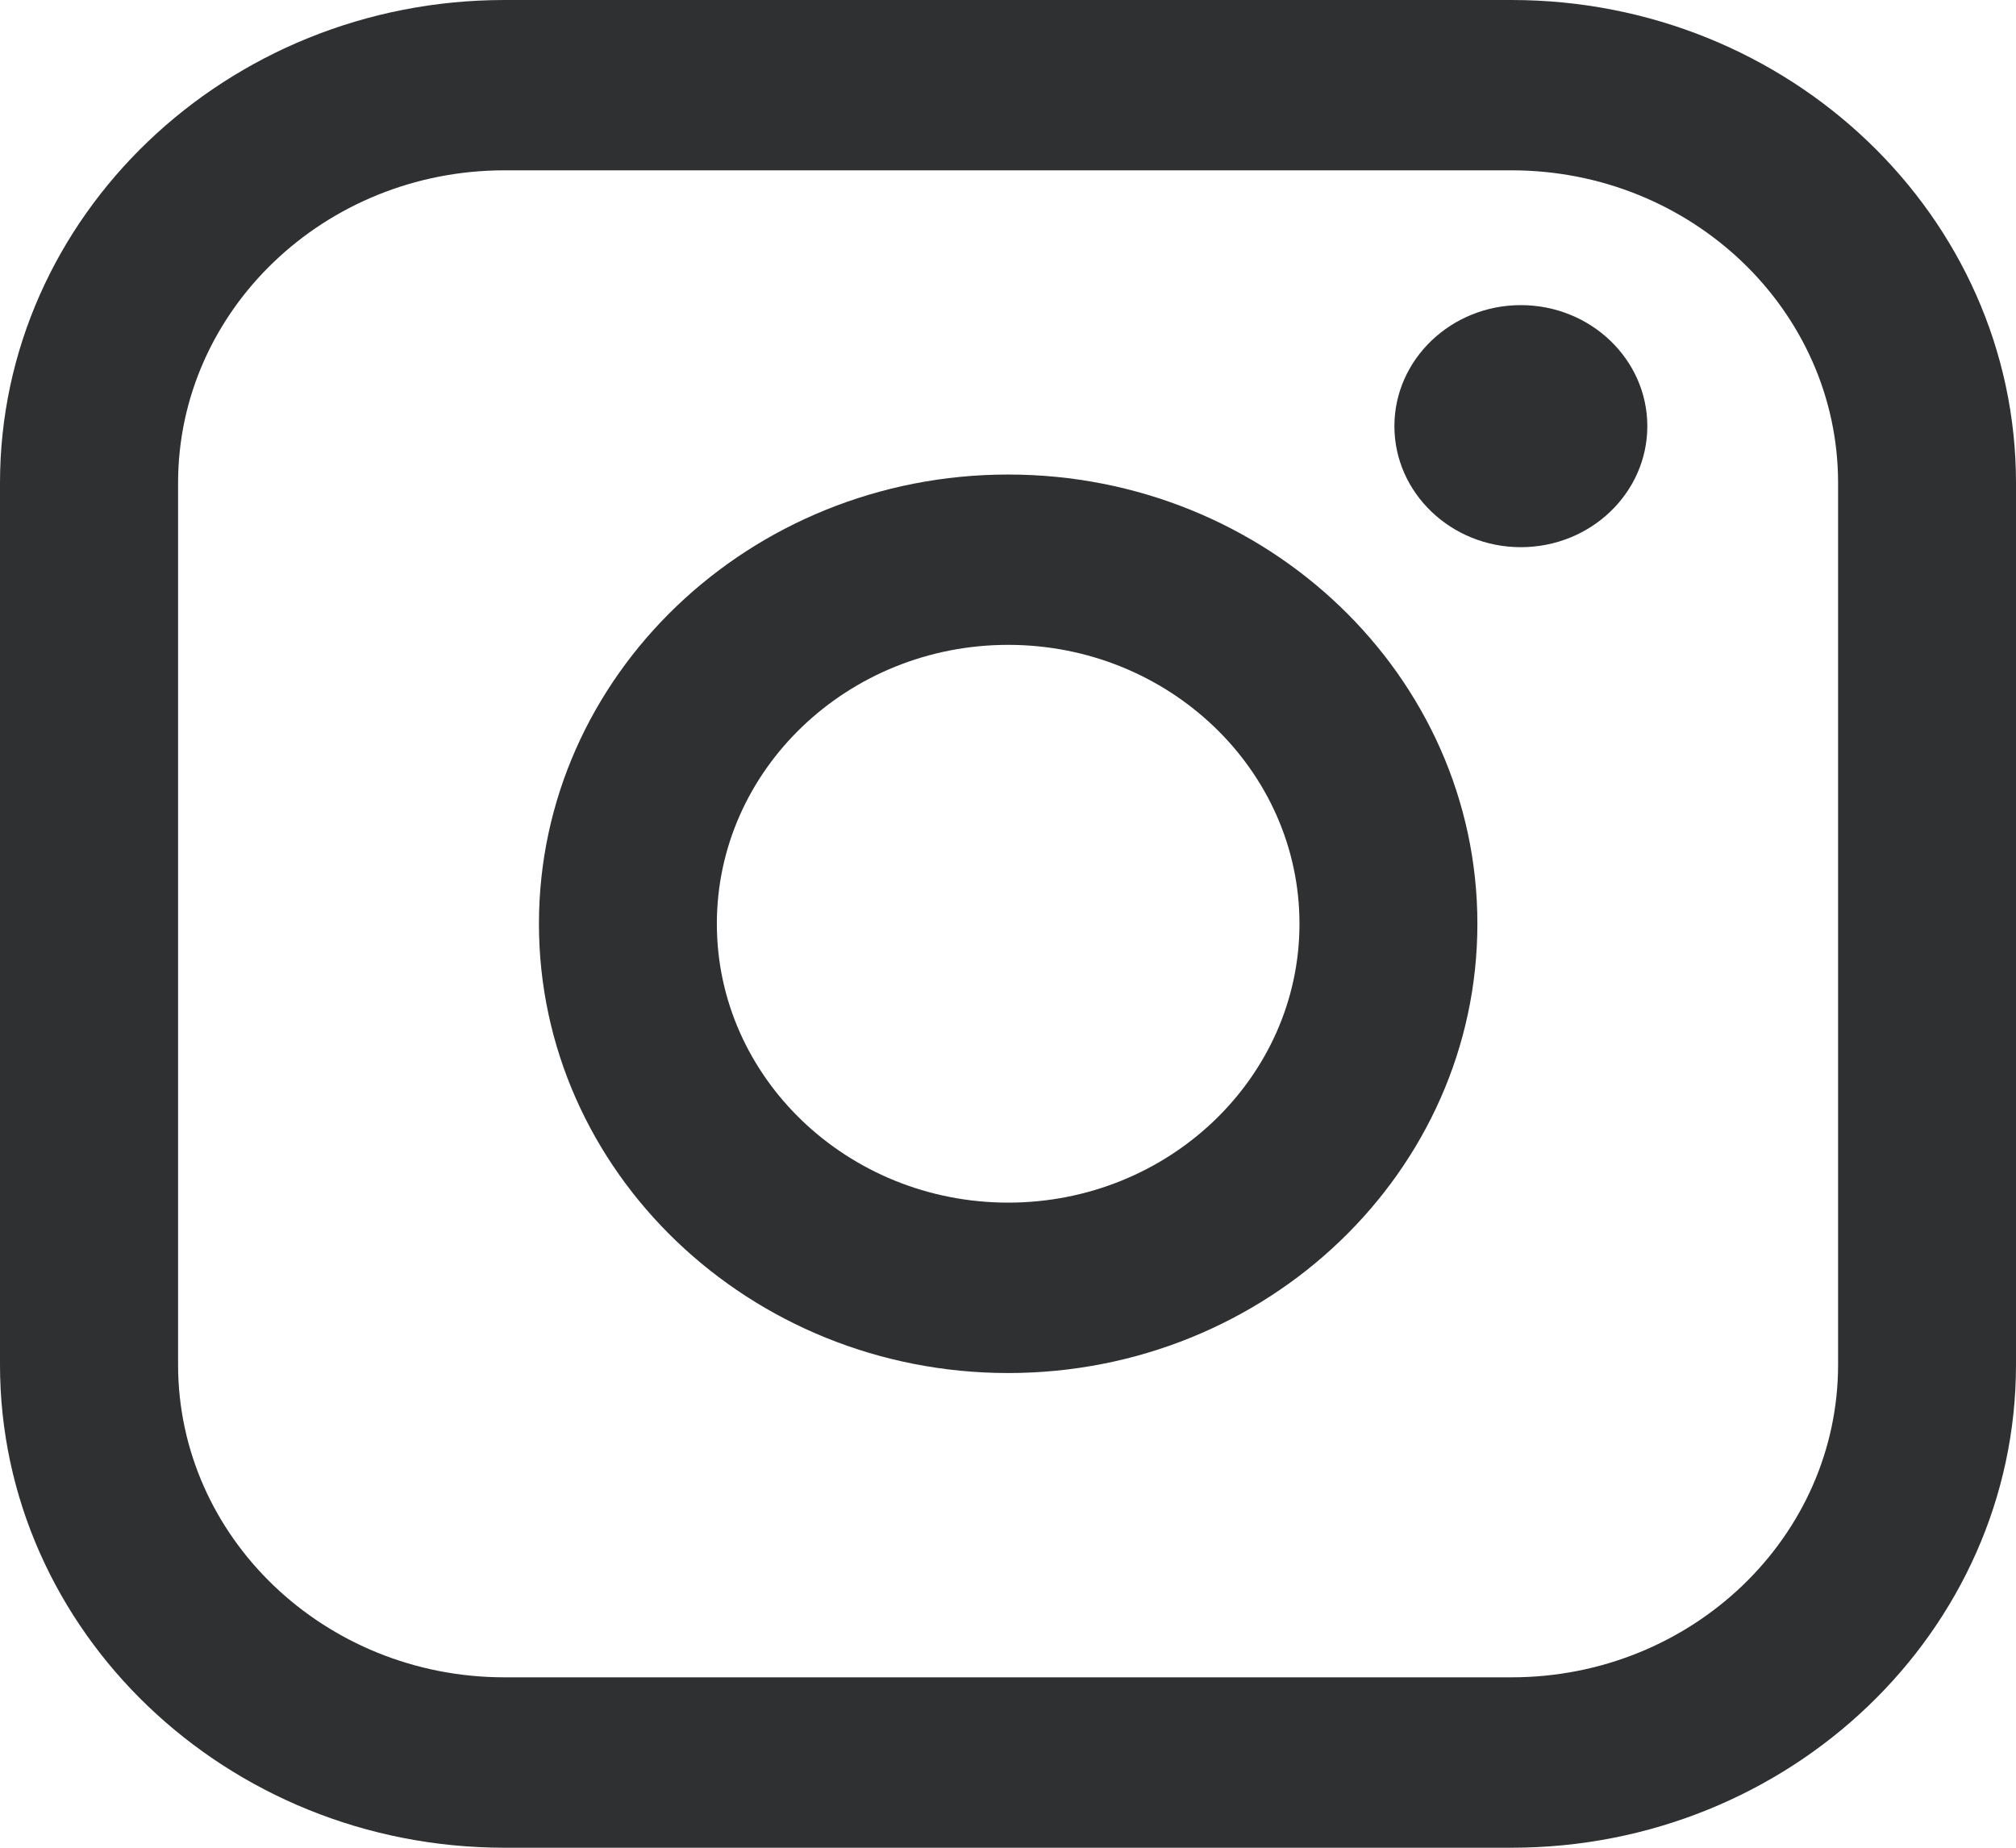
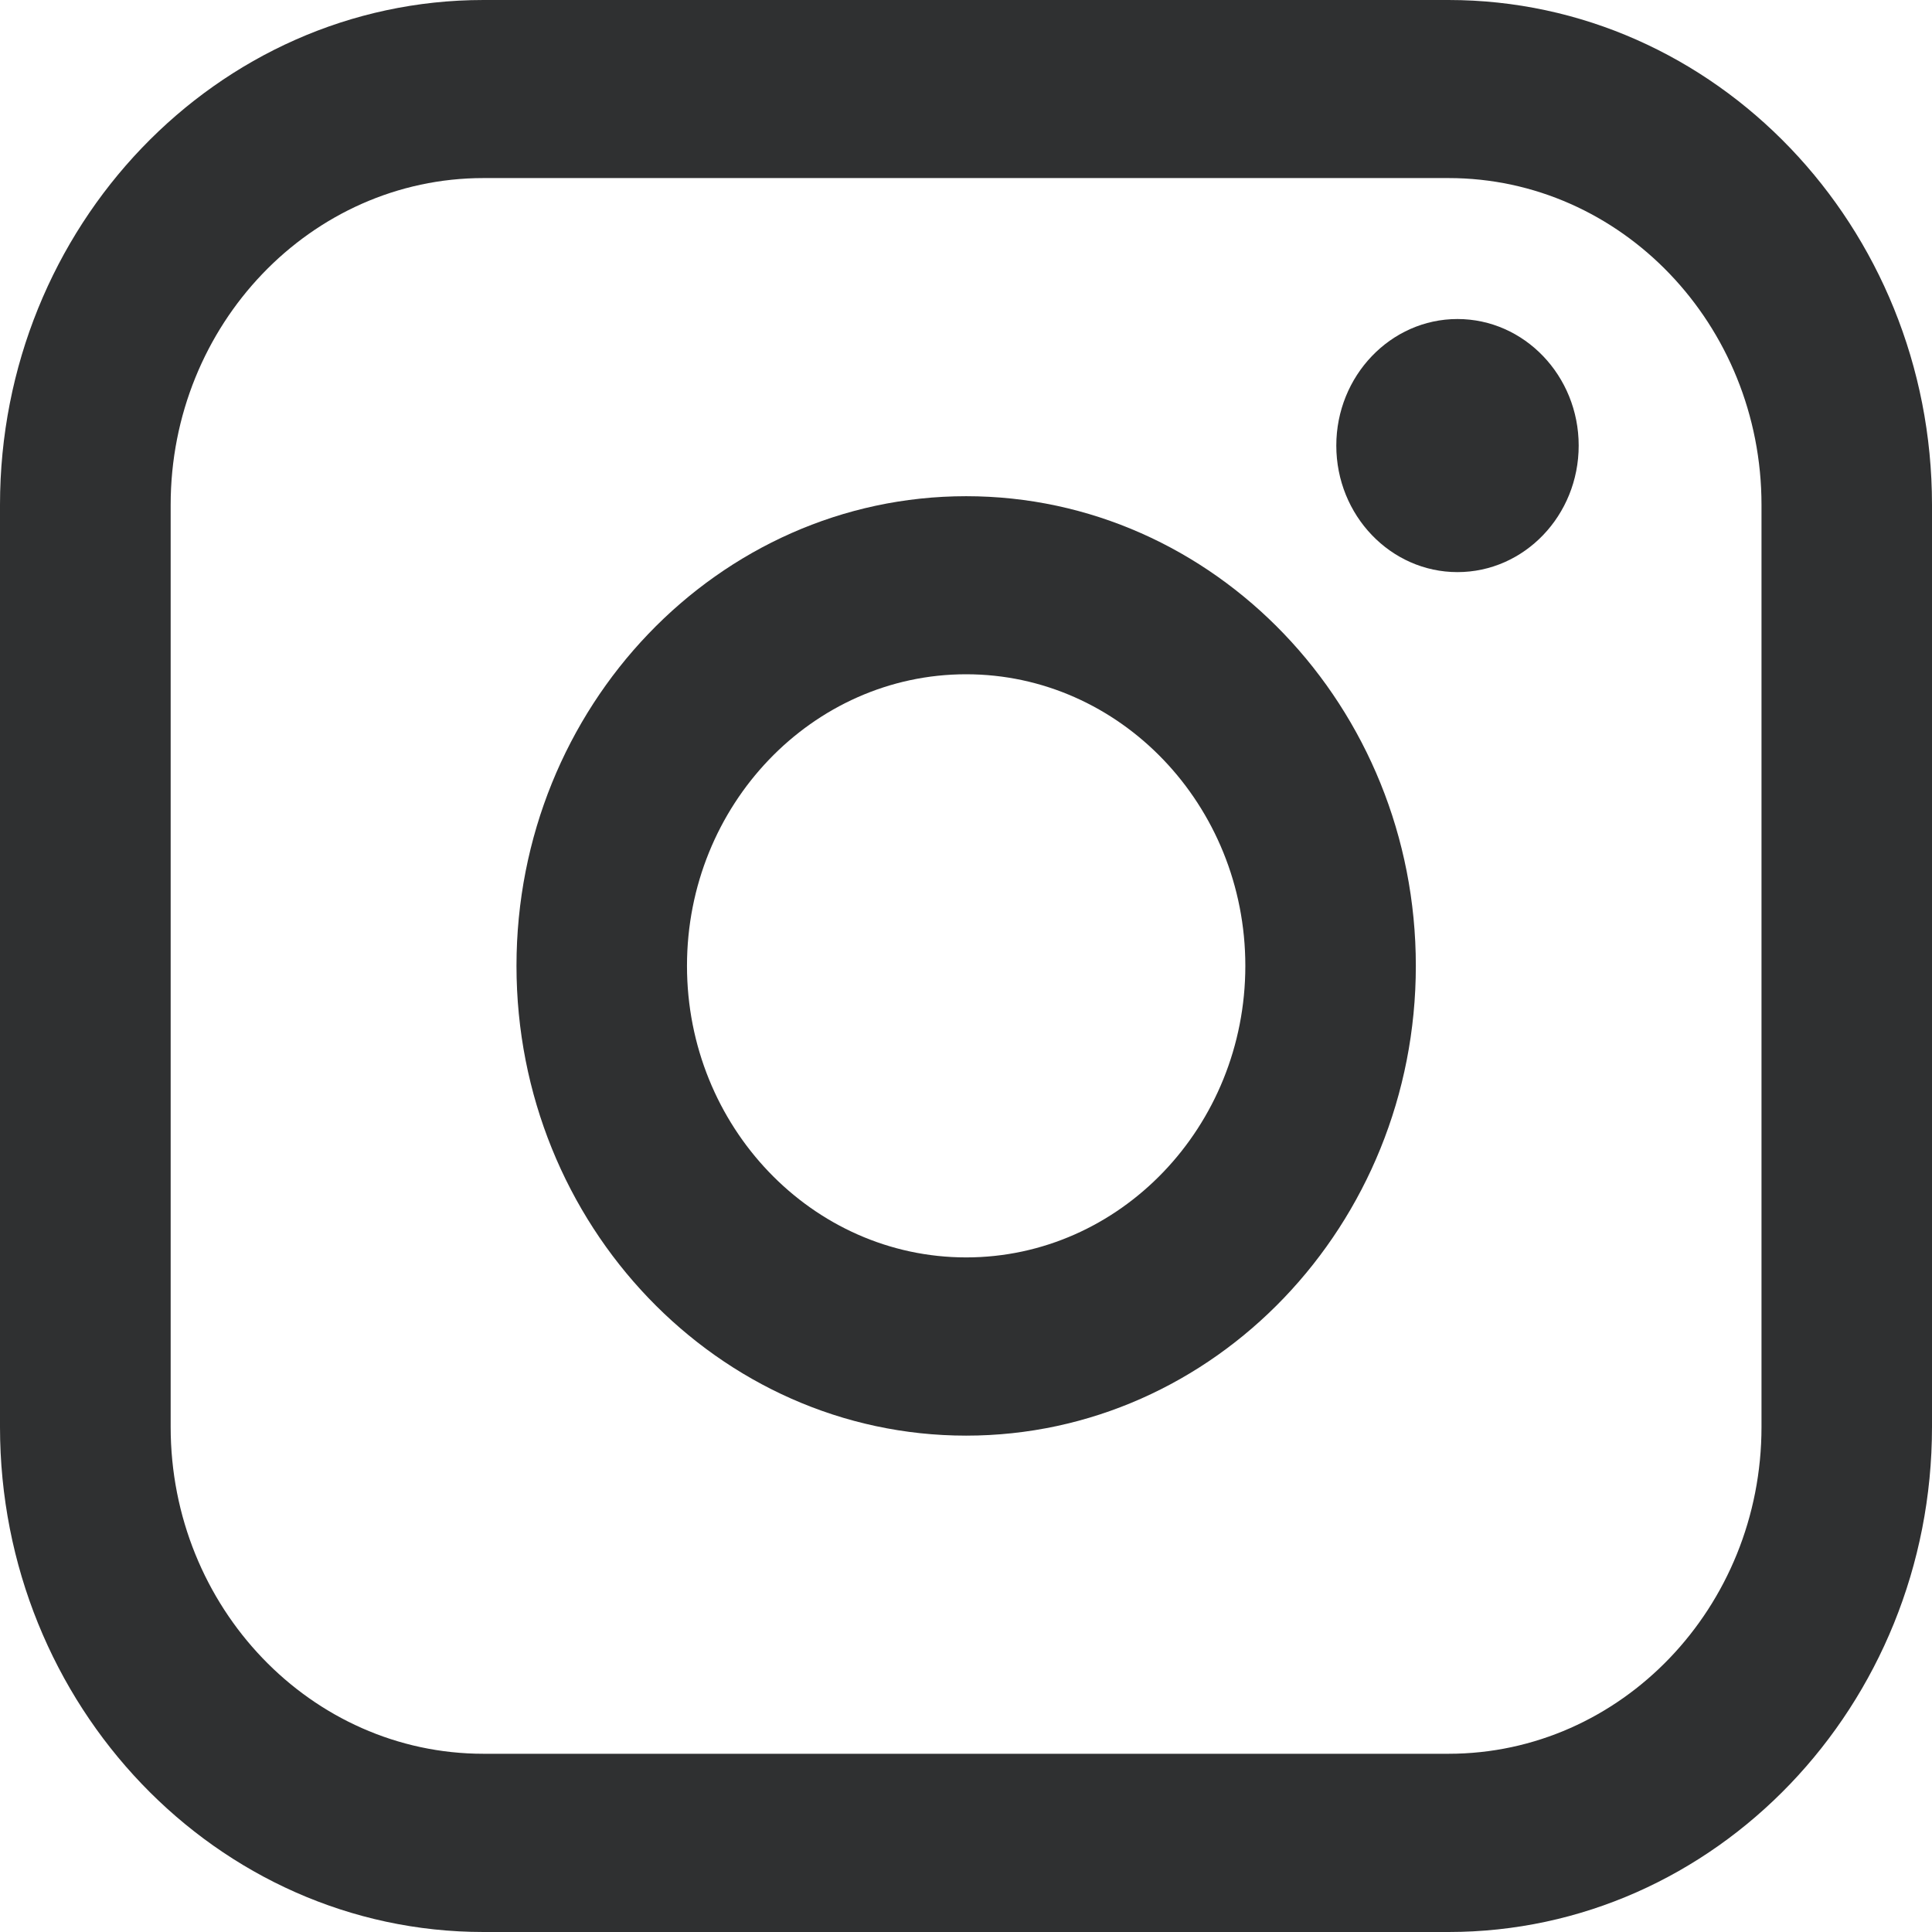
- <svg xmlns="http://www.w3.org/2000/svg" width="24" height="22" viewBox="0 0 24 22" fill="none">
-   <path d="M2.12 5.75C2.12 3.698 3.863 2.028 6.006 2.028H17.994C20.139 2.028 21.882 3.698 21.882 5.75V16.249C21.882 18.302 20.139 19.971 17.994 19.971H6.006C3.863 19.971 2.12 18.302 2.12 16.249V5.75ZM17.994 0H6.006C2.694 0 0 2.579 0 5.75V16.249C0 19.421 2.694 22 6.006 22H17.994C21.306 22 24 19.421 24 16.249V5.75C24 2.579 21.306 0 17.994 0Z" fill="#2F3031" />
-   <path d="M12.002 7.678C13.914 7.678 15.47 9.168 15.47 10.999C15.47 12.829 13.914 14.319 12.002 14.319C10.09 14.319 8.534 12.829 8.534 10.999C8.534 9.168 10.09 7.678 12.002 7.678ZM12.002 16.348C15.083 16.348 17.588 13.948 17.588 10.999C17.588 8.049 15.083 5.65 12.002 5.65C8.922 5.65 6.416 8.049 6.416 10.999C6.416 13.948 8.922 16.348 12.002 16.348Z" fill="#2F3031" />
-   <path d="M18.105 6.515C18.936 6.515 19.611 5.869 19.611 5.074C19.611 4.28 18.936 3.633 18.105 3.633C17.276 3.633 16.6 4.28 16.6 5.074C16.6 5.869 17.276 6.515 18.105 6.515Z" fill="#2F3031" />
+ <svg xmlns="http://www.w3.org/2000/svg" width="24" height="24" viewBox="0 0 24 24" fill="none">
+   <path d="M2.12 6.272C2.12 4.034 3.863 2.212 6.006 2.212H17.994C20.139 2.212 21.882 4.034 21.882 6.272V17.726C21.882 19.966 20.139 21.786 17.994 21.786H6.006C3.863 21.786 2.12 19.966 2.12 17.726V6.272ZM17.994 0H6.006C2.694 0 0 2.814 0 6.272V17.726C0 21.186 2.694 24 6.006 24H17.994C21.306 24 24 21.186 24 17.726V6.272C24 2.814 21.306 0 17.994 0Z" fill="#2F3031" />
+   <path d="M12.002 8.376C13.914 8.376 15.47 10.002 15.47 11.998C15.47 13.995 13.914 15.62 12.002 15.62C10.09 15.62 8.534 13.995 8.534 11.998C8.534 10.002 10.09 8.376 12.002 8.376ZM12.002 17.834C15.083 17.834 17.588 15.216 17.588 11.998C17.588 8.781 15.083 6.164 12.002 6.164C8.922 6.164 6.416 8.781 6.416 11.998C6.416 15.216 8.922 17.834 12.002 17.834Z" fill="#2F3031" />
+   <path d="M18.105 7.107C18.936 7.107 19.611 6.403 19.611 5.535C19.611 4.669 18.936 3.963 18.105 3.963C17.276 3.963 16.6 4.669 16.6 5.535C16.6 6.403 17.276 7.107 18.105 7.107Z" fill="#2F3031" />
</svg>
